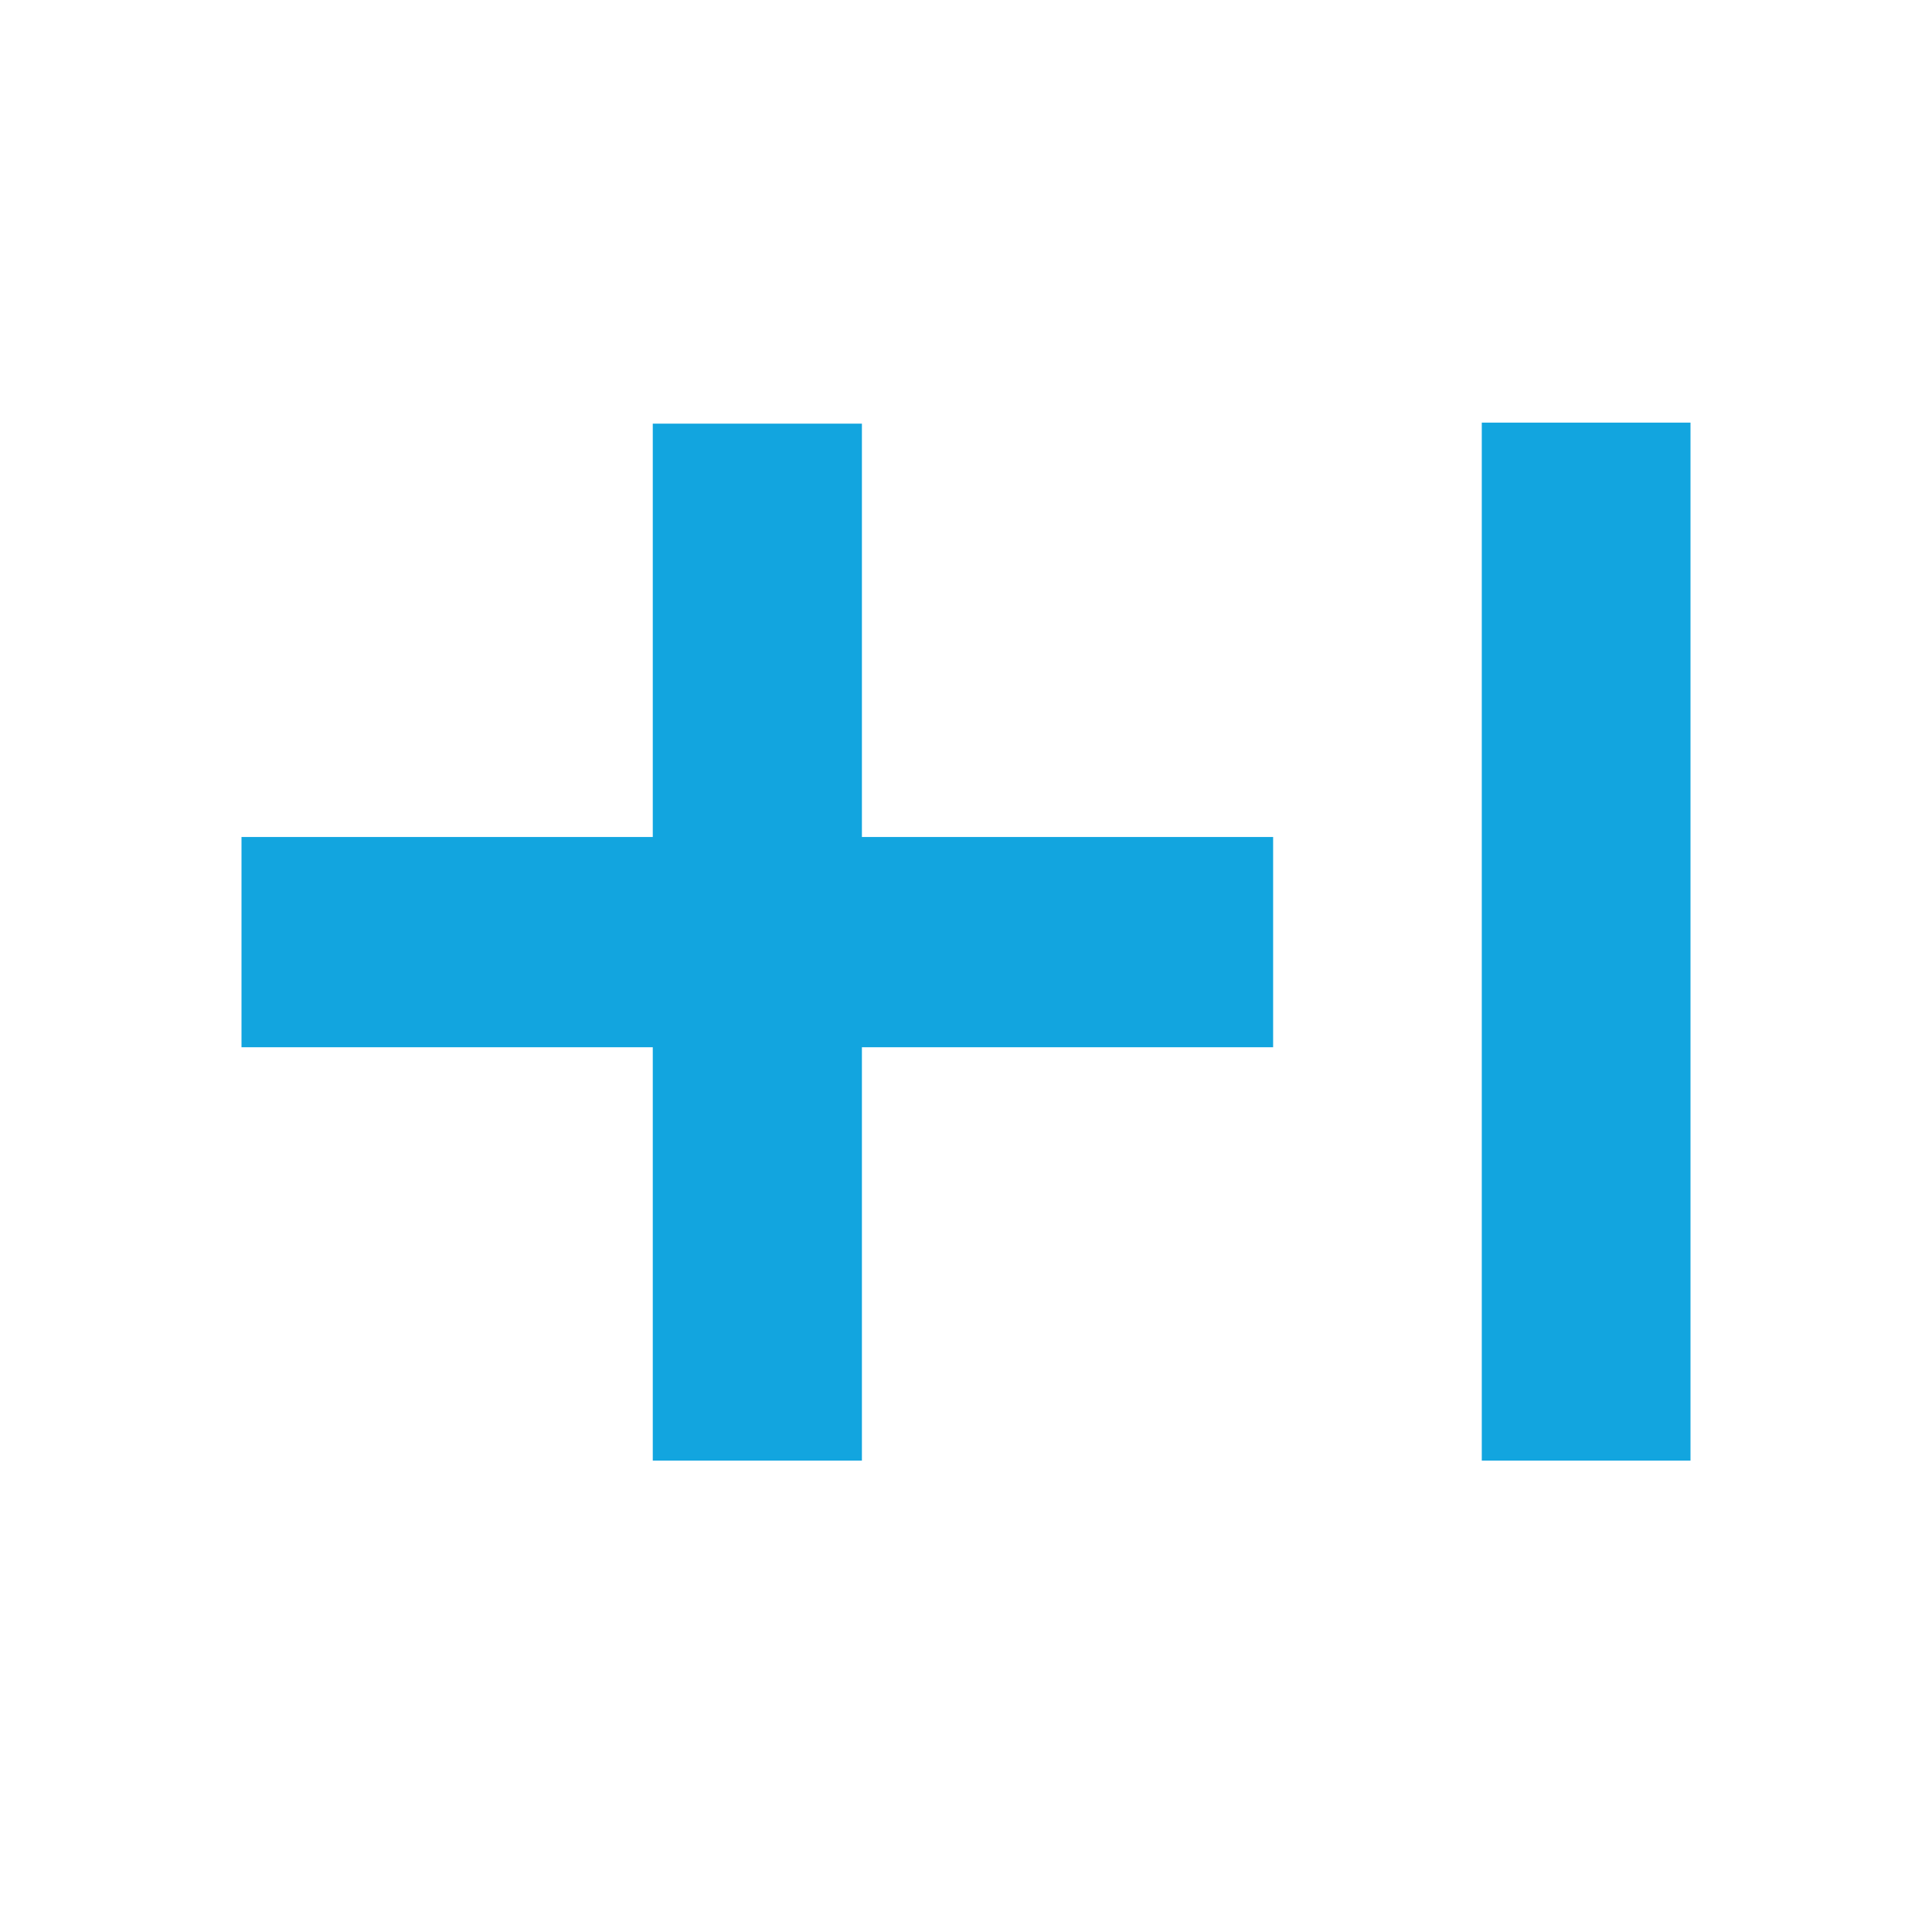
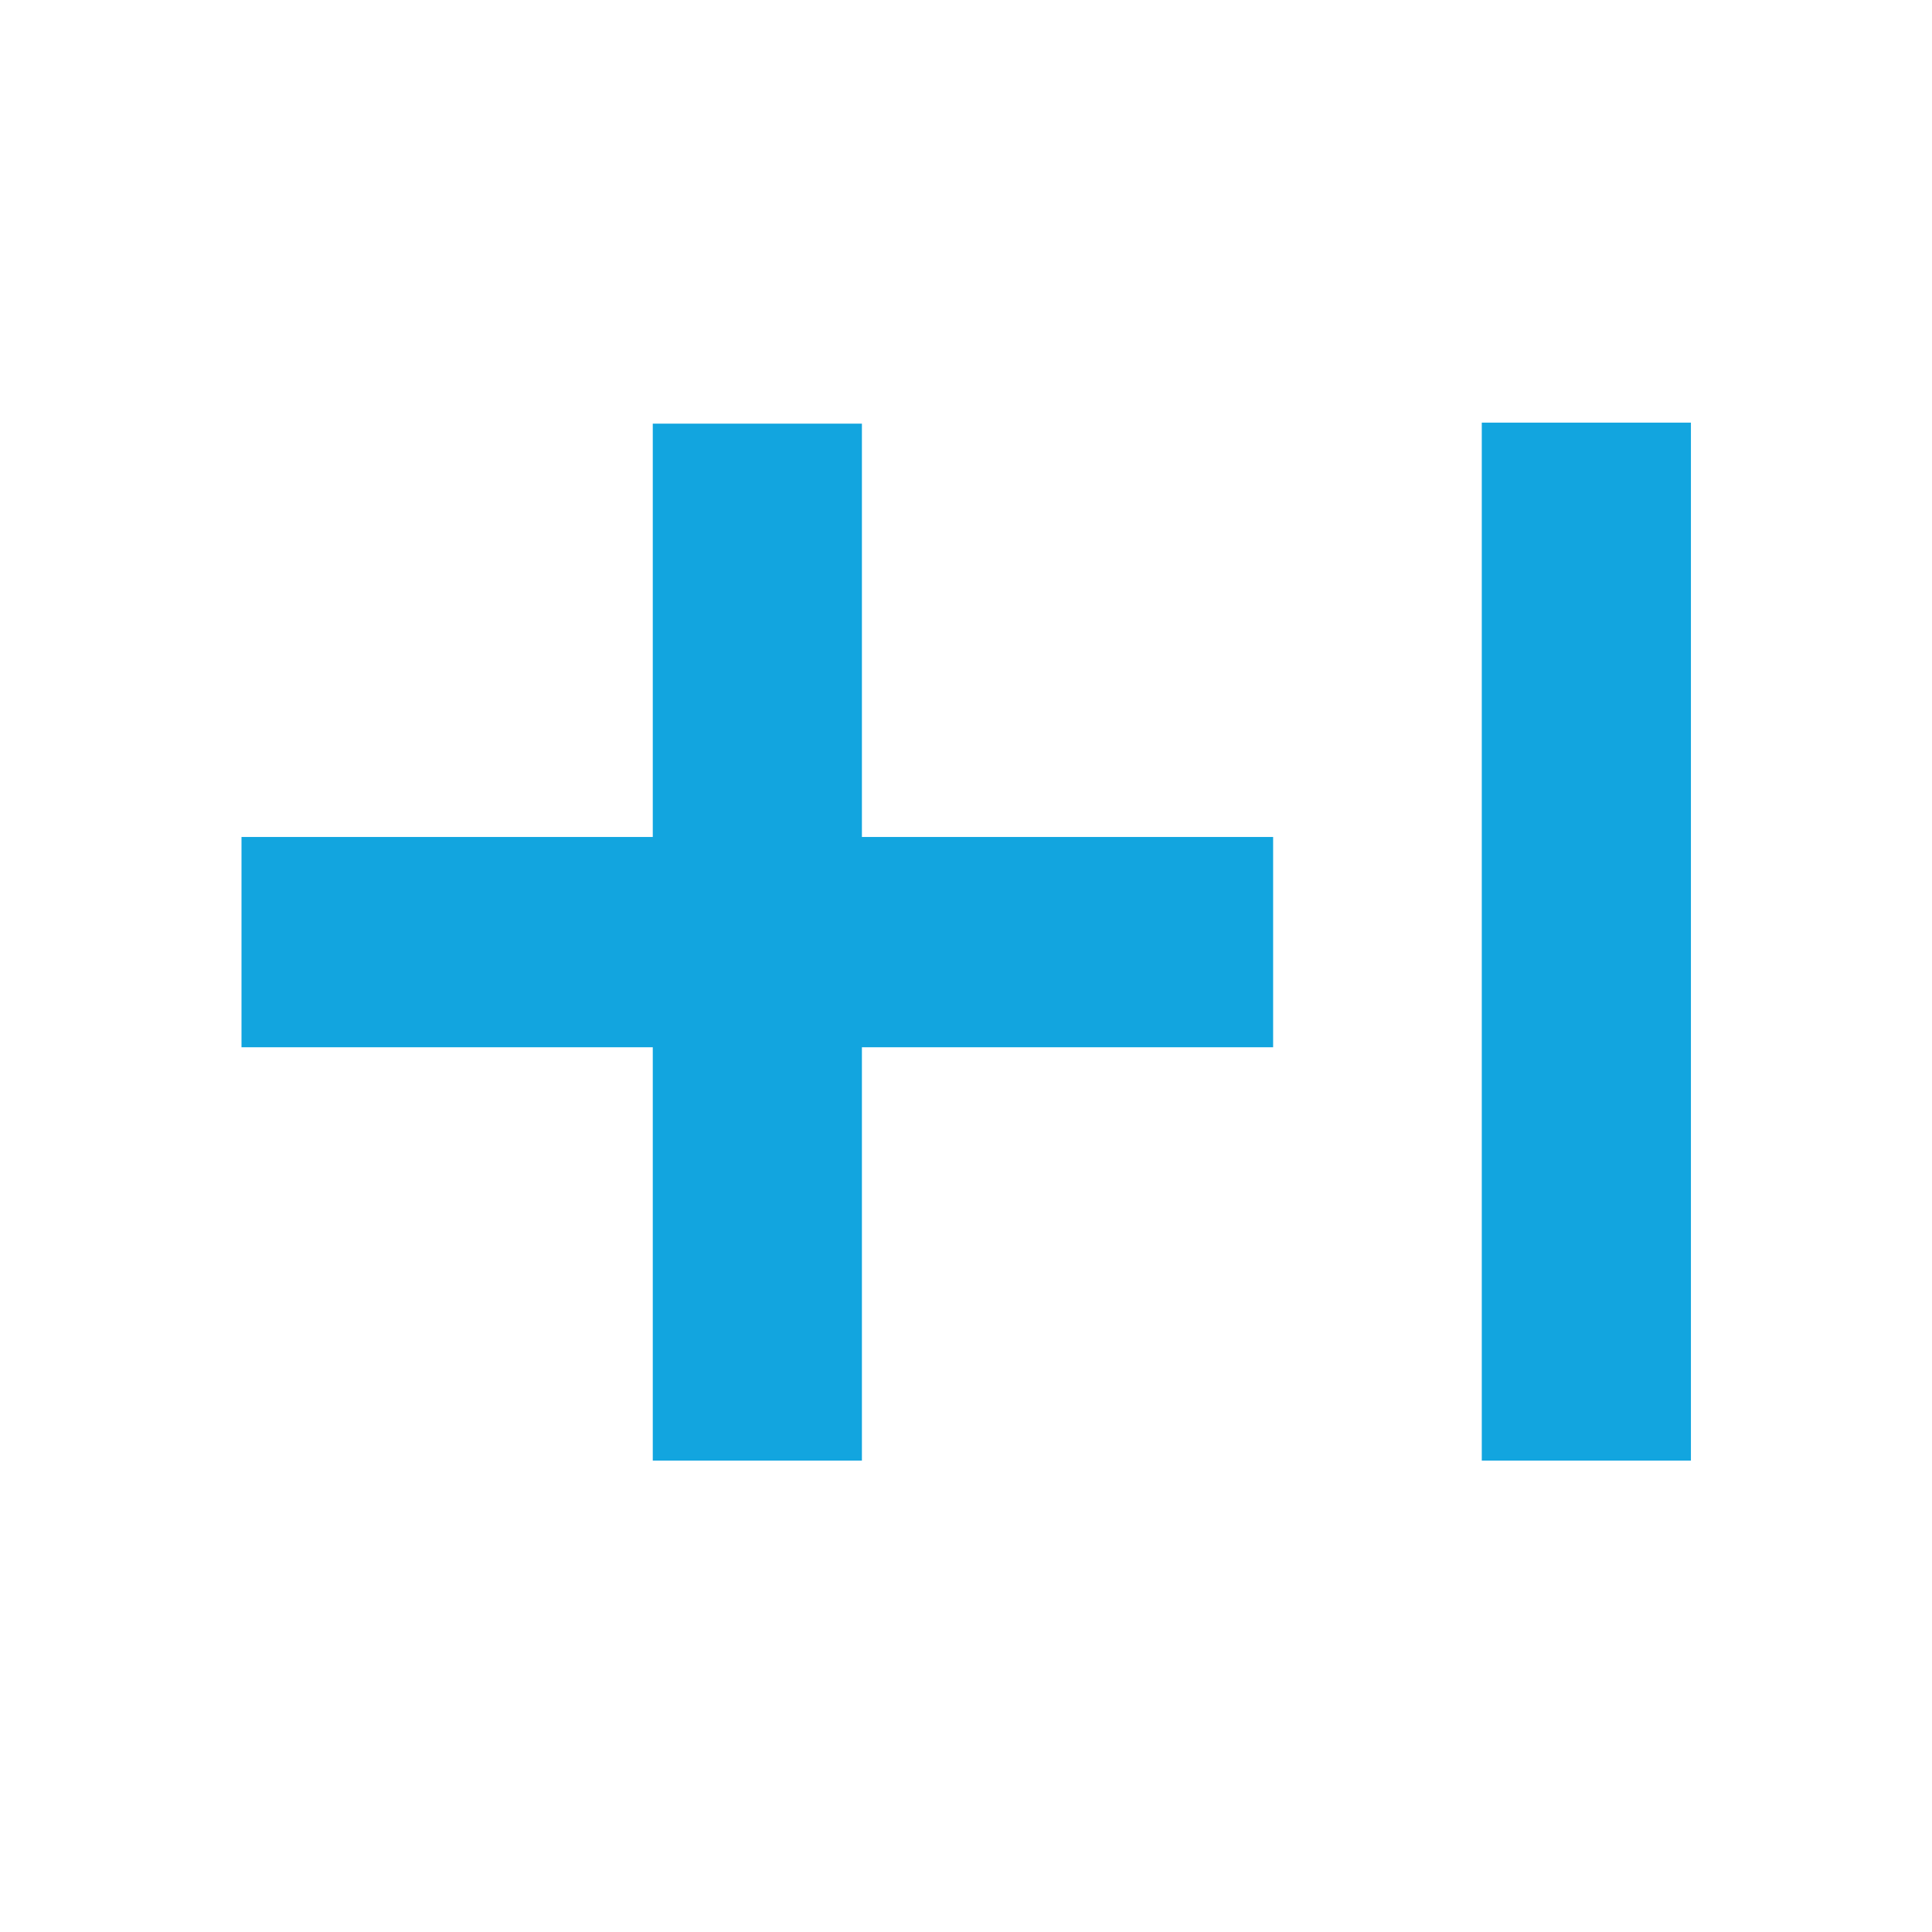
<svg xmlns="http://www.w3.org/2000/svg" width="32" height="32" viewBox="0 0 32 32" fill="none">
  <rect width="32" height="32" fill="white" />
-   <g clip-path="url(#clip0_2031_1080)">
-     <path d="M14.276 13.863H21.087V17.346H14.276V24.192H10.812V17.346H4V13.863H10.812V7.017H14.276V13.863ZM24.543 7V24.192H28.007V7H24.543Z" fill="#12A5DF" />
-   </g>
-   <defs>
-     <clipPath id="clip0_2031_1080">
-       <rect width="24" height="17.192" fill="white" transform="translate(4 7)" />
-     </clipPath>
-   </defs>
+   <path d="M14.276 13.863H21.087V17.346H14.276V24.192H10.812V17.346H4V13.863H10.812V7.017H14.276V13.863ZM24.543 7V24.192H28.007V7H24.543Z" fill="#12A5DF" />
</svg>
